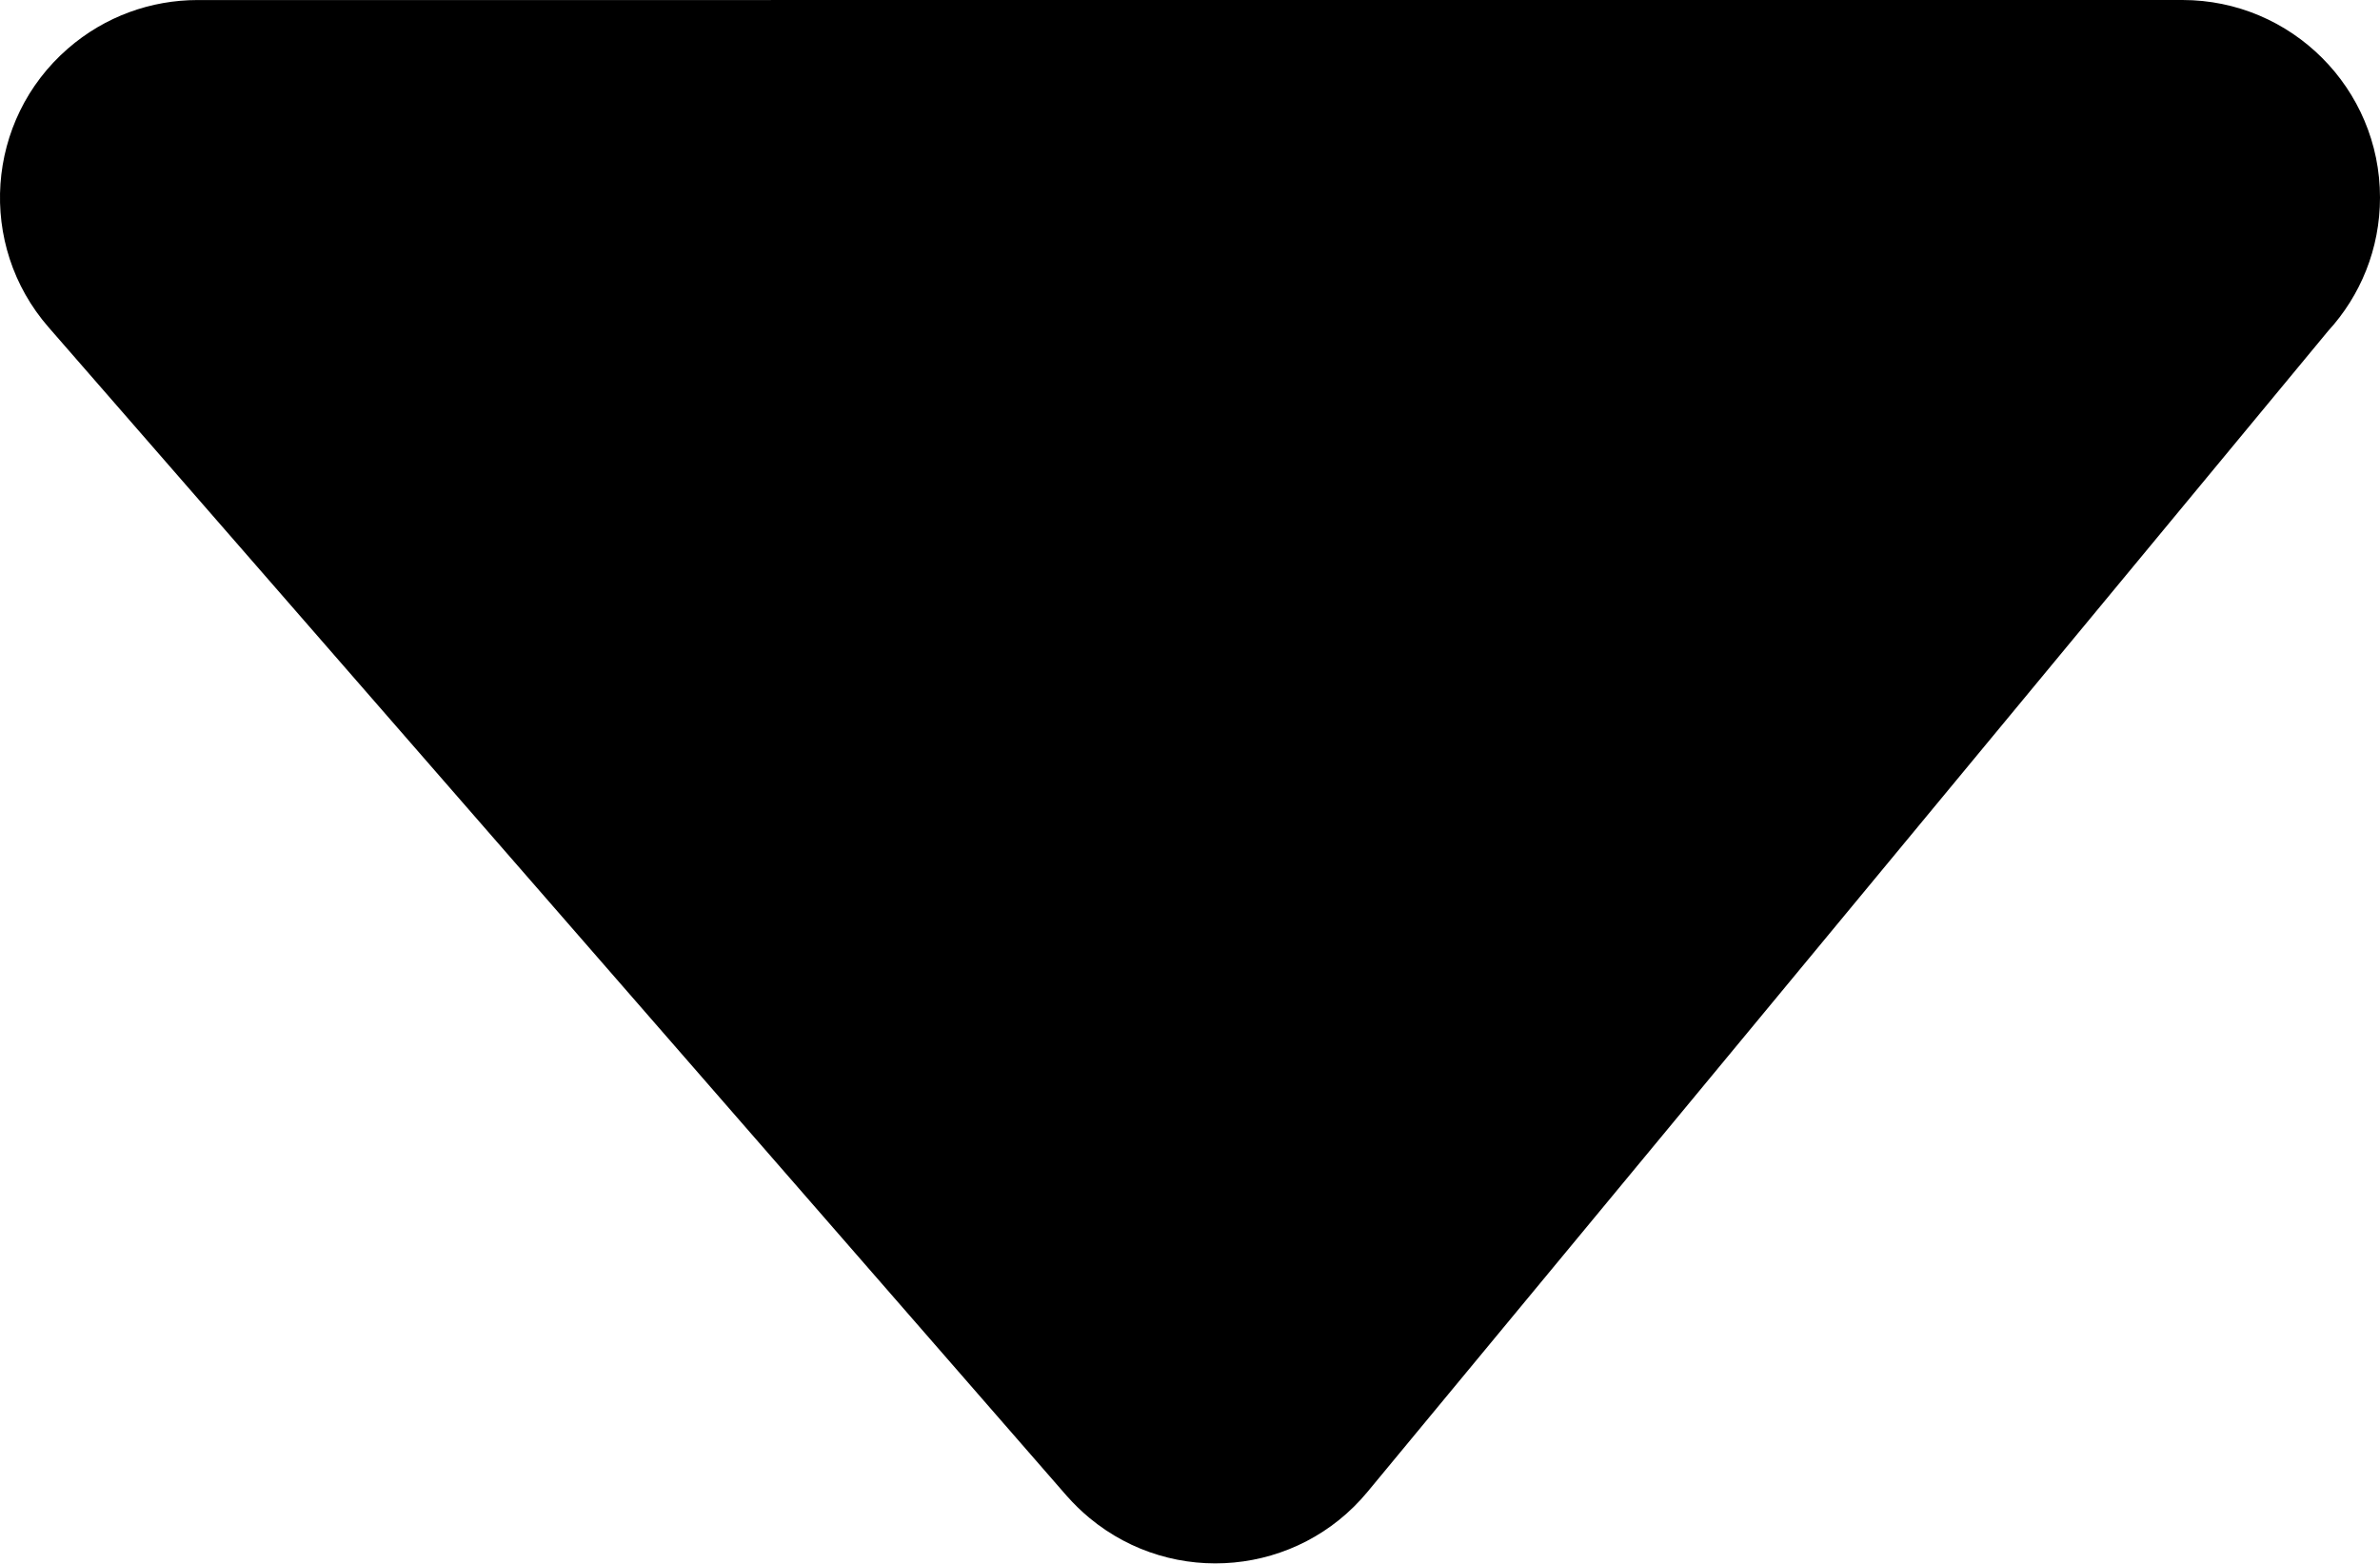
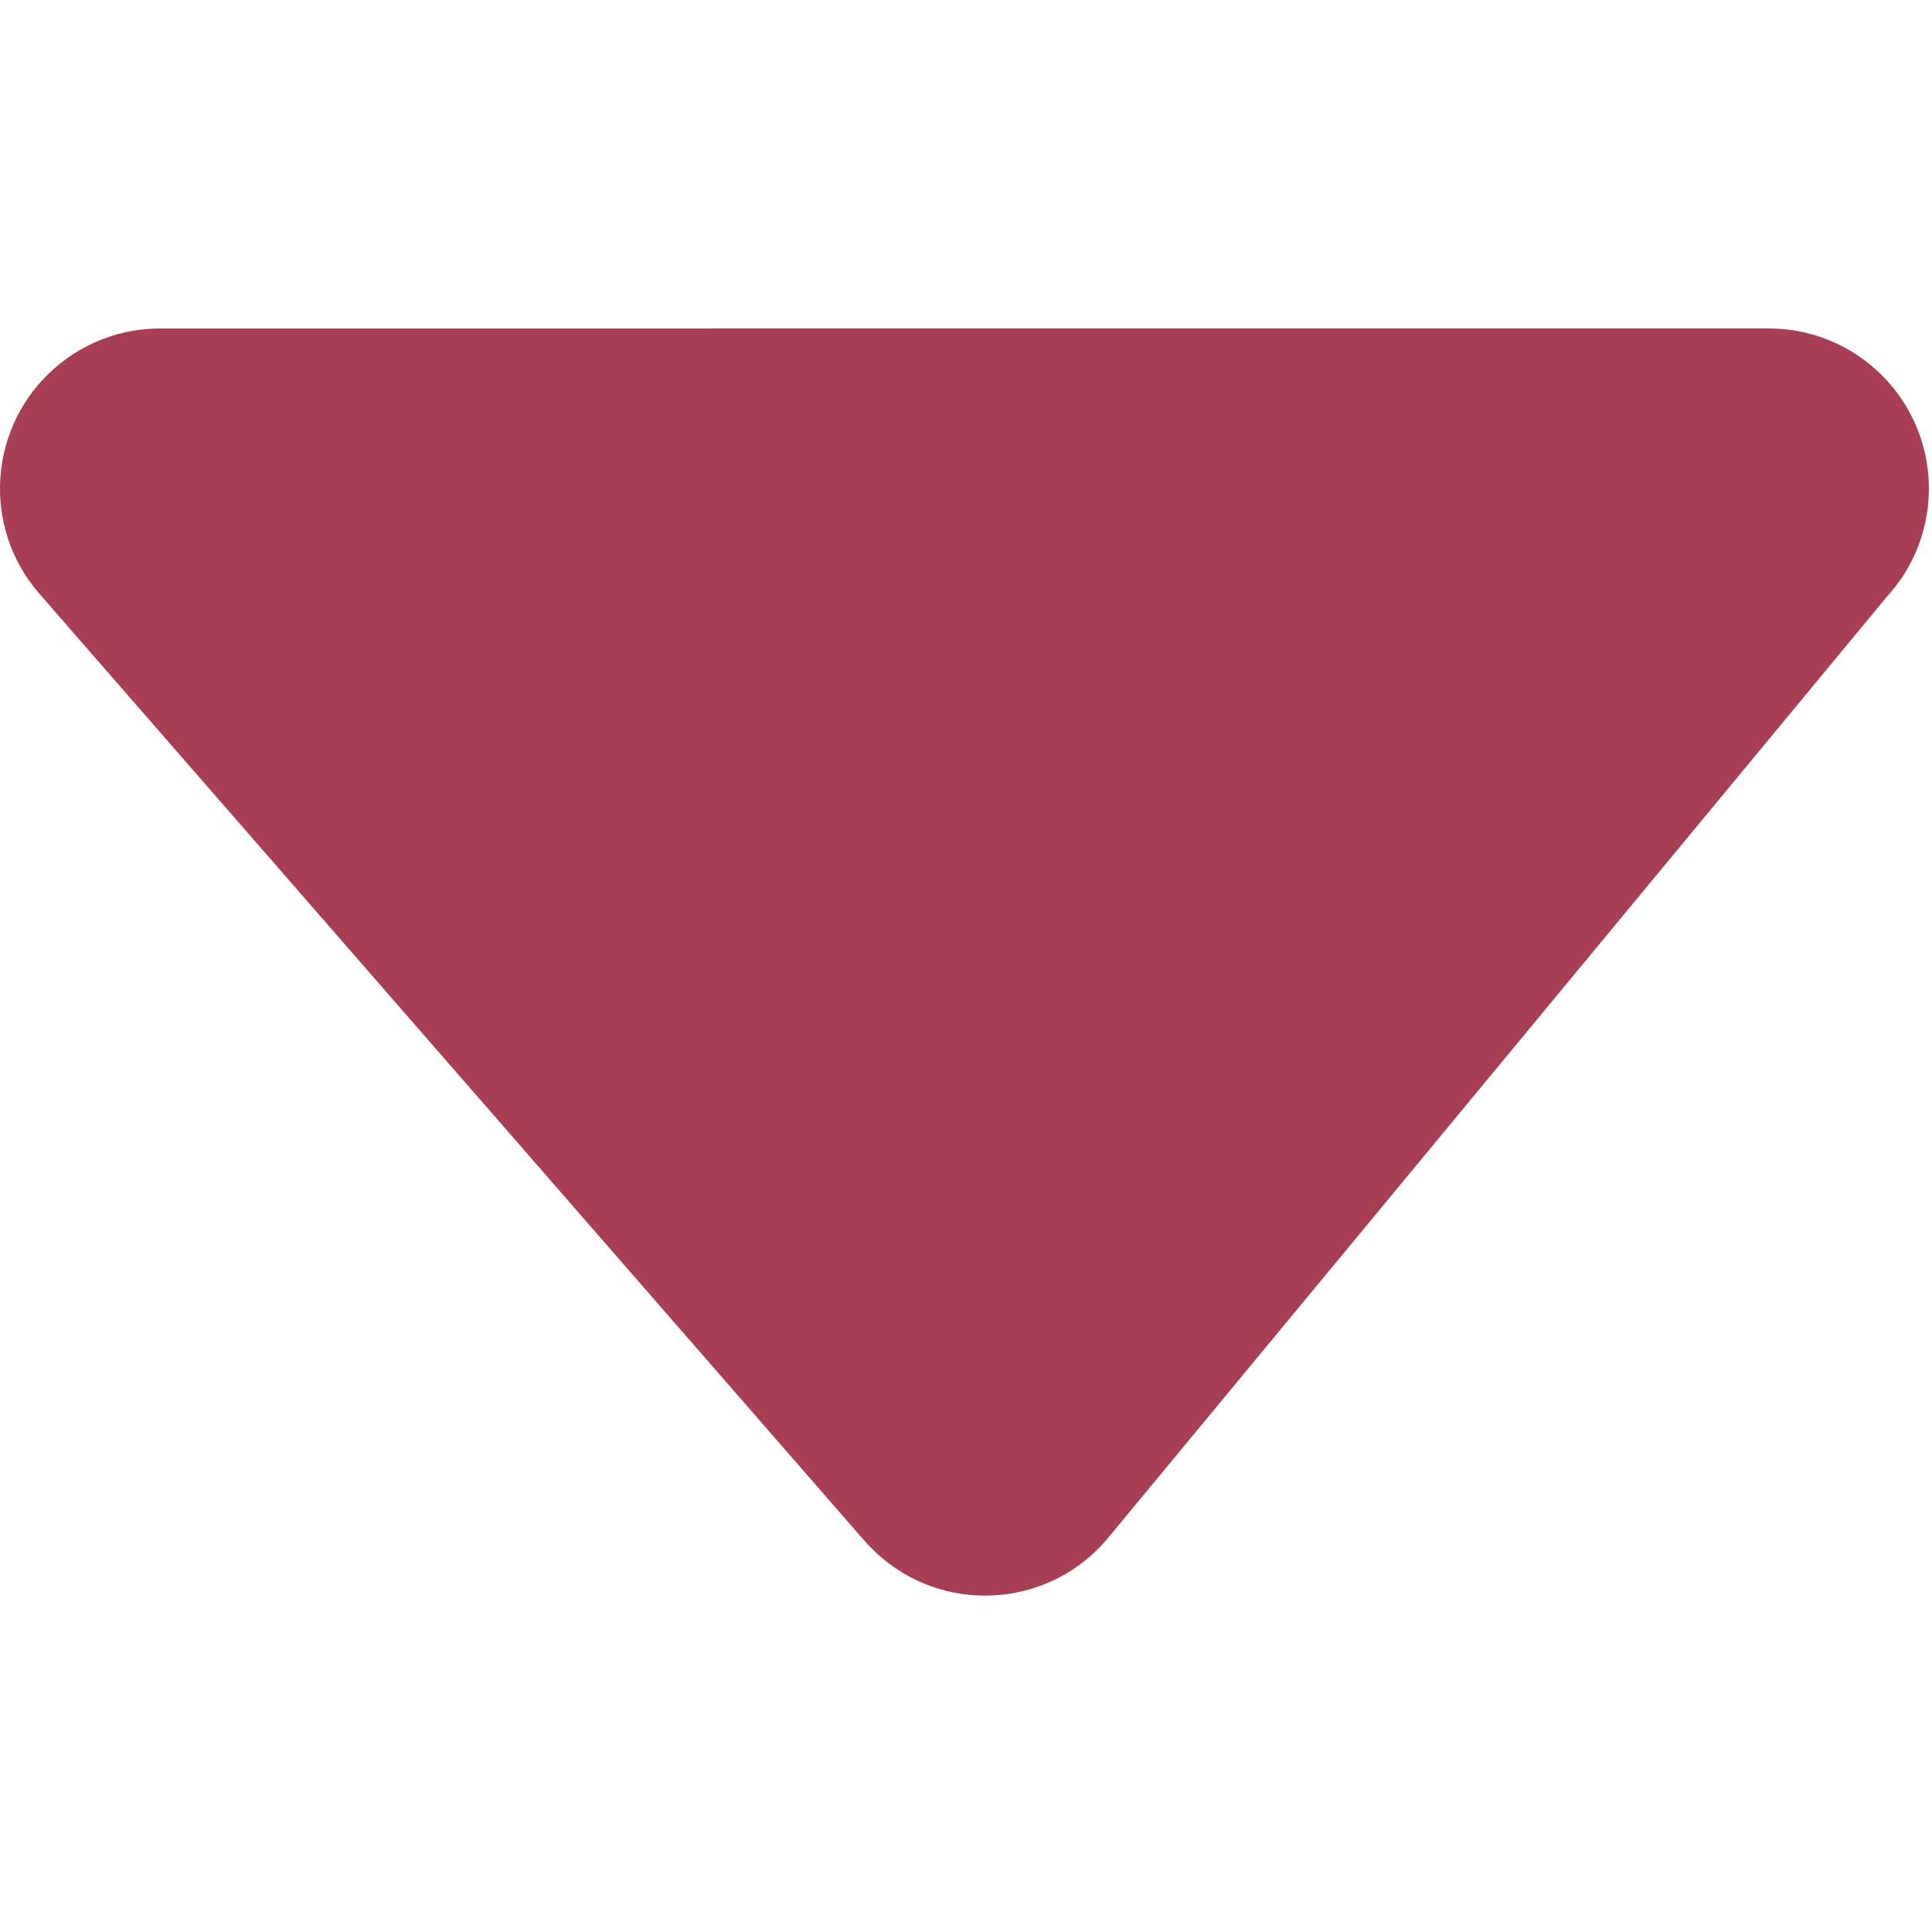
- <svg xmlns="http://www.w3.org/2000/svg" shape-rendering="geometricPrecision" text-rendering="geometricPrecision" image-rendering="optimizeQuality" fill-rule="evenodd" clip-rule="evenodd" viewBox="0 0 512 336.36">
-   <path fill-rule="nonzero" d="M42.47.01 469.5 0C492.96 0 512 19.04 512 42.5c0 11.07-4.23 21.15-11.17 28.72L294.18 320.97c-14.93 18.06-41.7 20.58-59.76 5.65-1.8-1.49-3.46-3.12-4.97-4.83L10.43 70.39C-4.97 52.71-3.1 25.86 14.58 10.47 22.63 3.46 32.57.02 42.47.01z" />
+ <svg xmlns="http://www.w3.org/2000/svg" fill="#a93f55" shape-rendering="geometricPrecision" text-rendering="geometricPrecision" image-rendering="optimizeQuality" fill-rule="evenodd" clip-rule="evenodd" viewBox="0 0 100 100">
+   <path fill-rule="nonzero" d="M 8.282 17.002 L 91.552 17 C 96.127 17 99.84 20.713 99.84 25.288 c 0 2.159 -0.825 4.124 -2.178 5.6 L 57.365 79.589 c -2.911 3.522 -8.132 4.013 -11.653 1.102 c -0.351 -0.291 -0.675 -0.608 -0.969 -0.942 L 2.034 30.726 C -0.969 27.279 -0.605 22.043 2.843 19.042 C 4.413 17.675 6.351 17.004 8.282 17.002 z" />
</svg>
